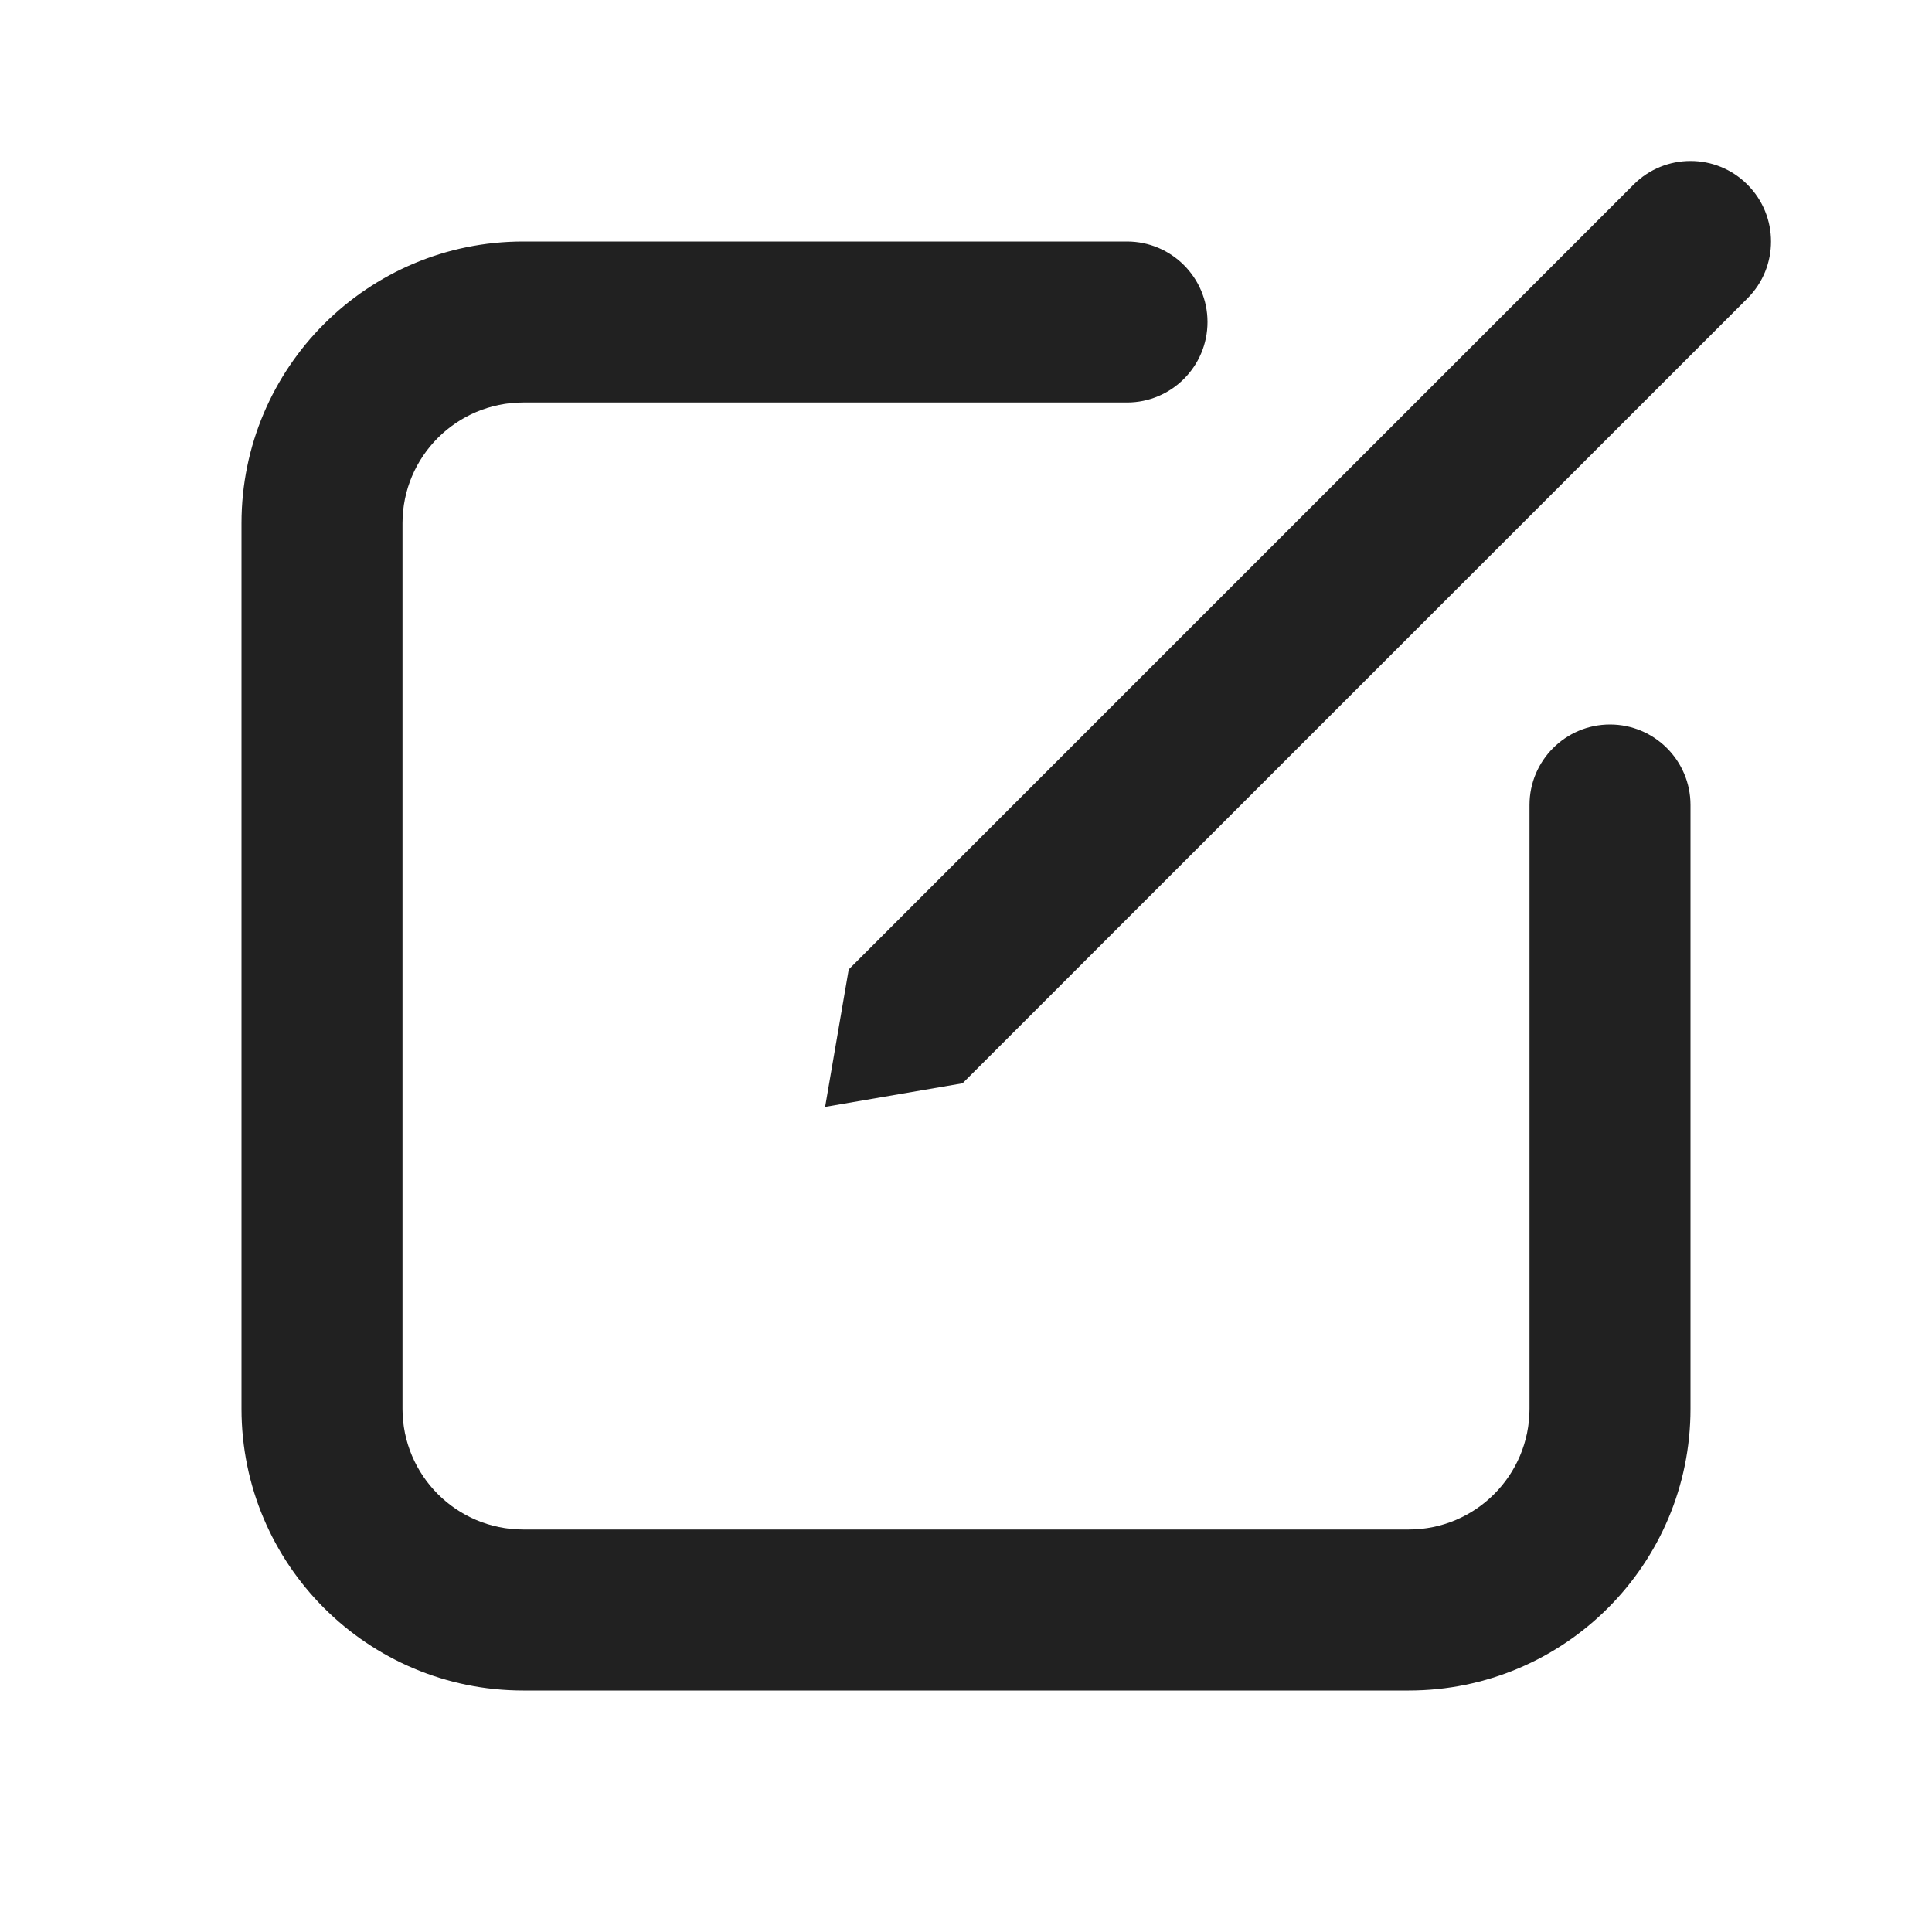
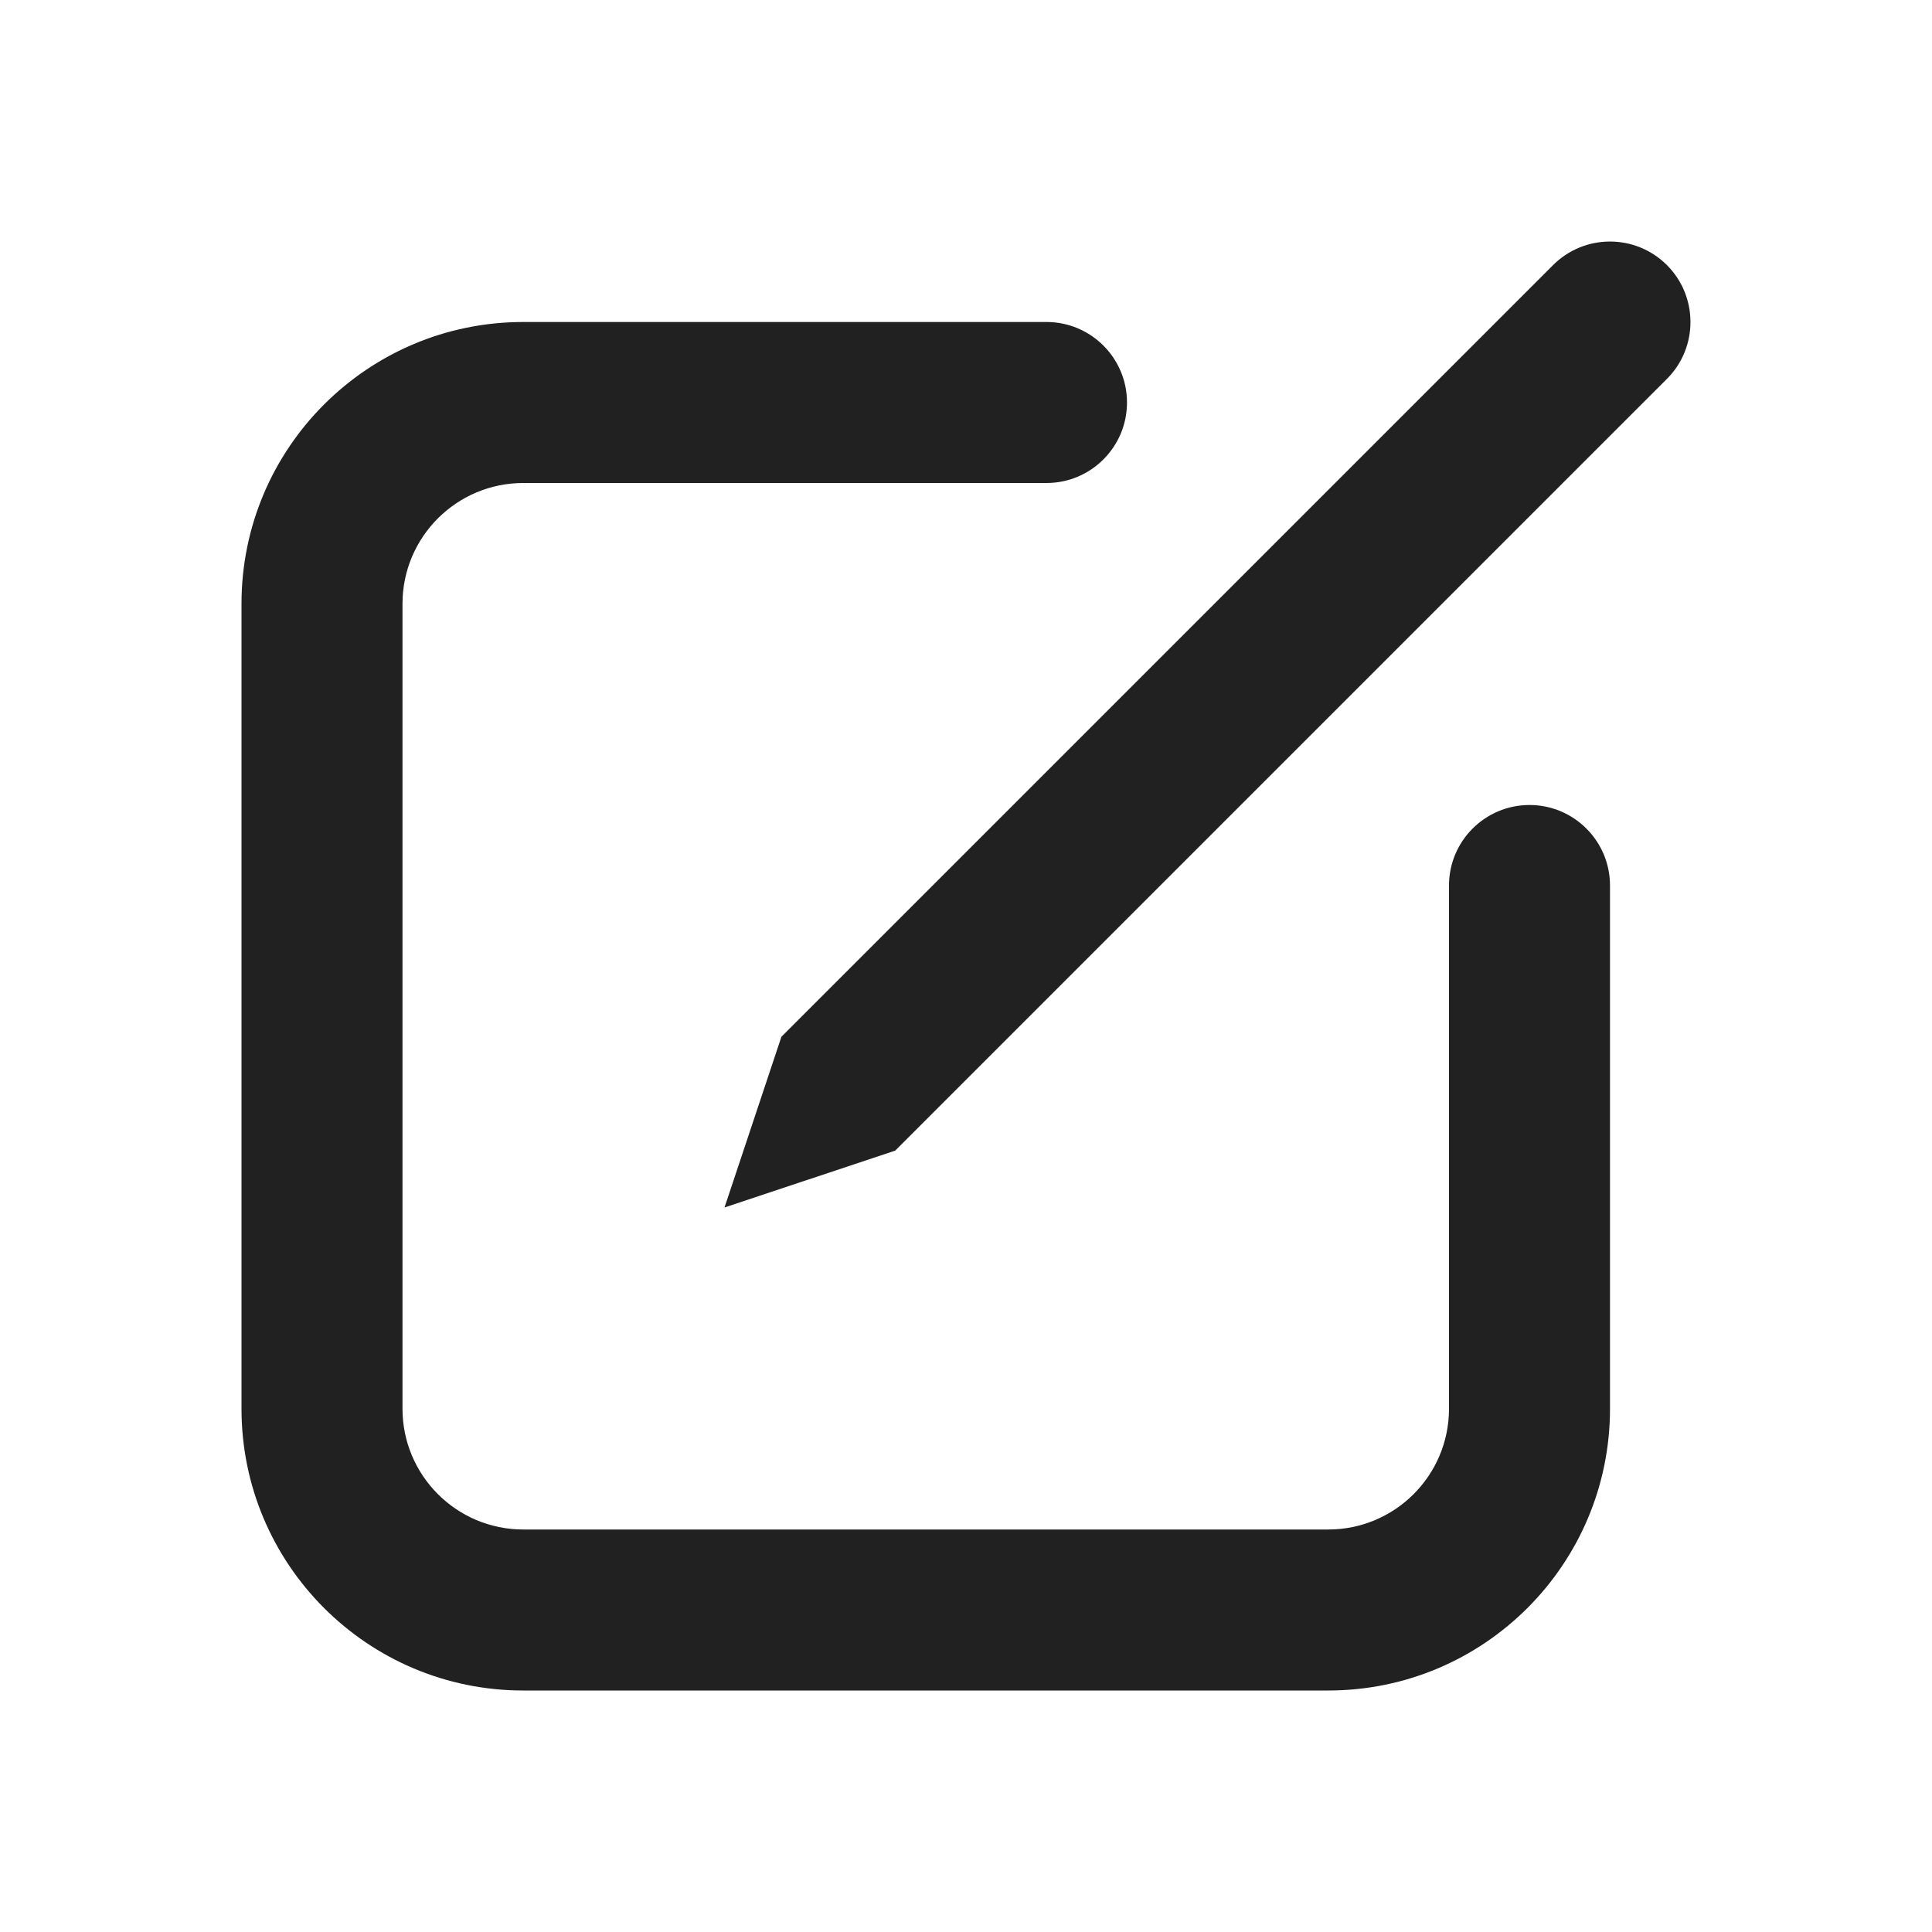
<svg xmlns="http://www.w3.org/2000/svg" width="24" height="24" viewBox="0 0 24 24" fill="none">
-   <path d="M11.957 13.457L21.707 3.707C22.098 3.317 22.098 2.683 21.707 2.293C21.317 1.902 20.683 1.902 20.293 2.293L10.543 12.043L10.25 13.75L11.957 13.457ZM6.5 3C4.567 3 3 4.567 3 6.5V17.5C3 19.433 4.567 21 6.5 21H17.5C19.433 21 21 19.433 21 17.5V10C21 9.448 20.552 9 20 9C19.448 9 19 9.448 19 10V17.5C19 18.328 18.328 19 17.5 19H6.5C5.672 19 5 18.328 5 17.5V6.5C5 5.672 5.672 5 6.5 5H14C14.552 5 15 4.552 15 4C15 3.448 14.552 3 14 3H6.5Z" fill="#212121" />
+   <path d="M13 4C13.552 4 14 4.448 14 5C14 5.552 13.552 6 13 6H6.5C5.672 6 5 6.672 5 7.5V17.5C5 18.328 5.672 19 6.5 19H16.5C17.328 19 18 18.328 18 17.5V11C18 10.448 18.448 10 19 10C19.552 10 20 10.448 20 11V17.5C20 19.433 18.433 21 16.5 21H6.5C4.567 21 3 19.433 3 17.5V7.5C3 5.567 4.567 4 6.5 4H13ZM19.293 3.293C19.683 2.903 20.317 2.903 20.707 3.293C21.097 3.684 21.097 4.317 20.707 4.707L11.121 14.293L9 15L9.707 12.879L19.293 3.293Z" fill="#212121" />
</svg>
